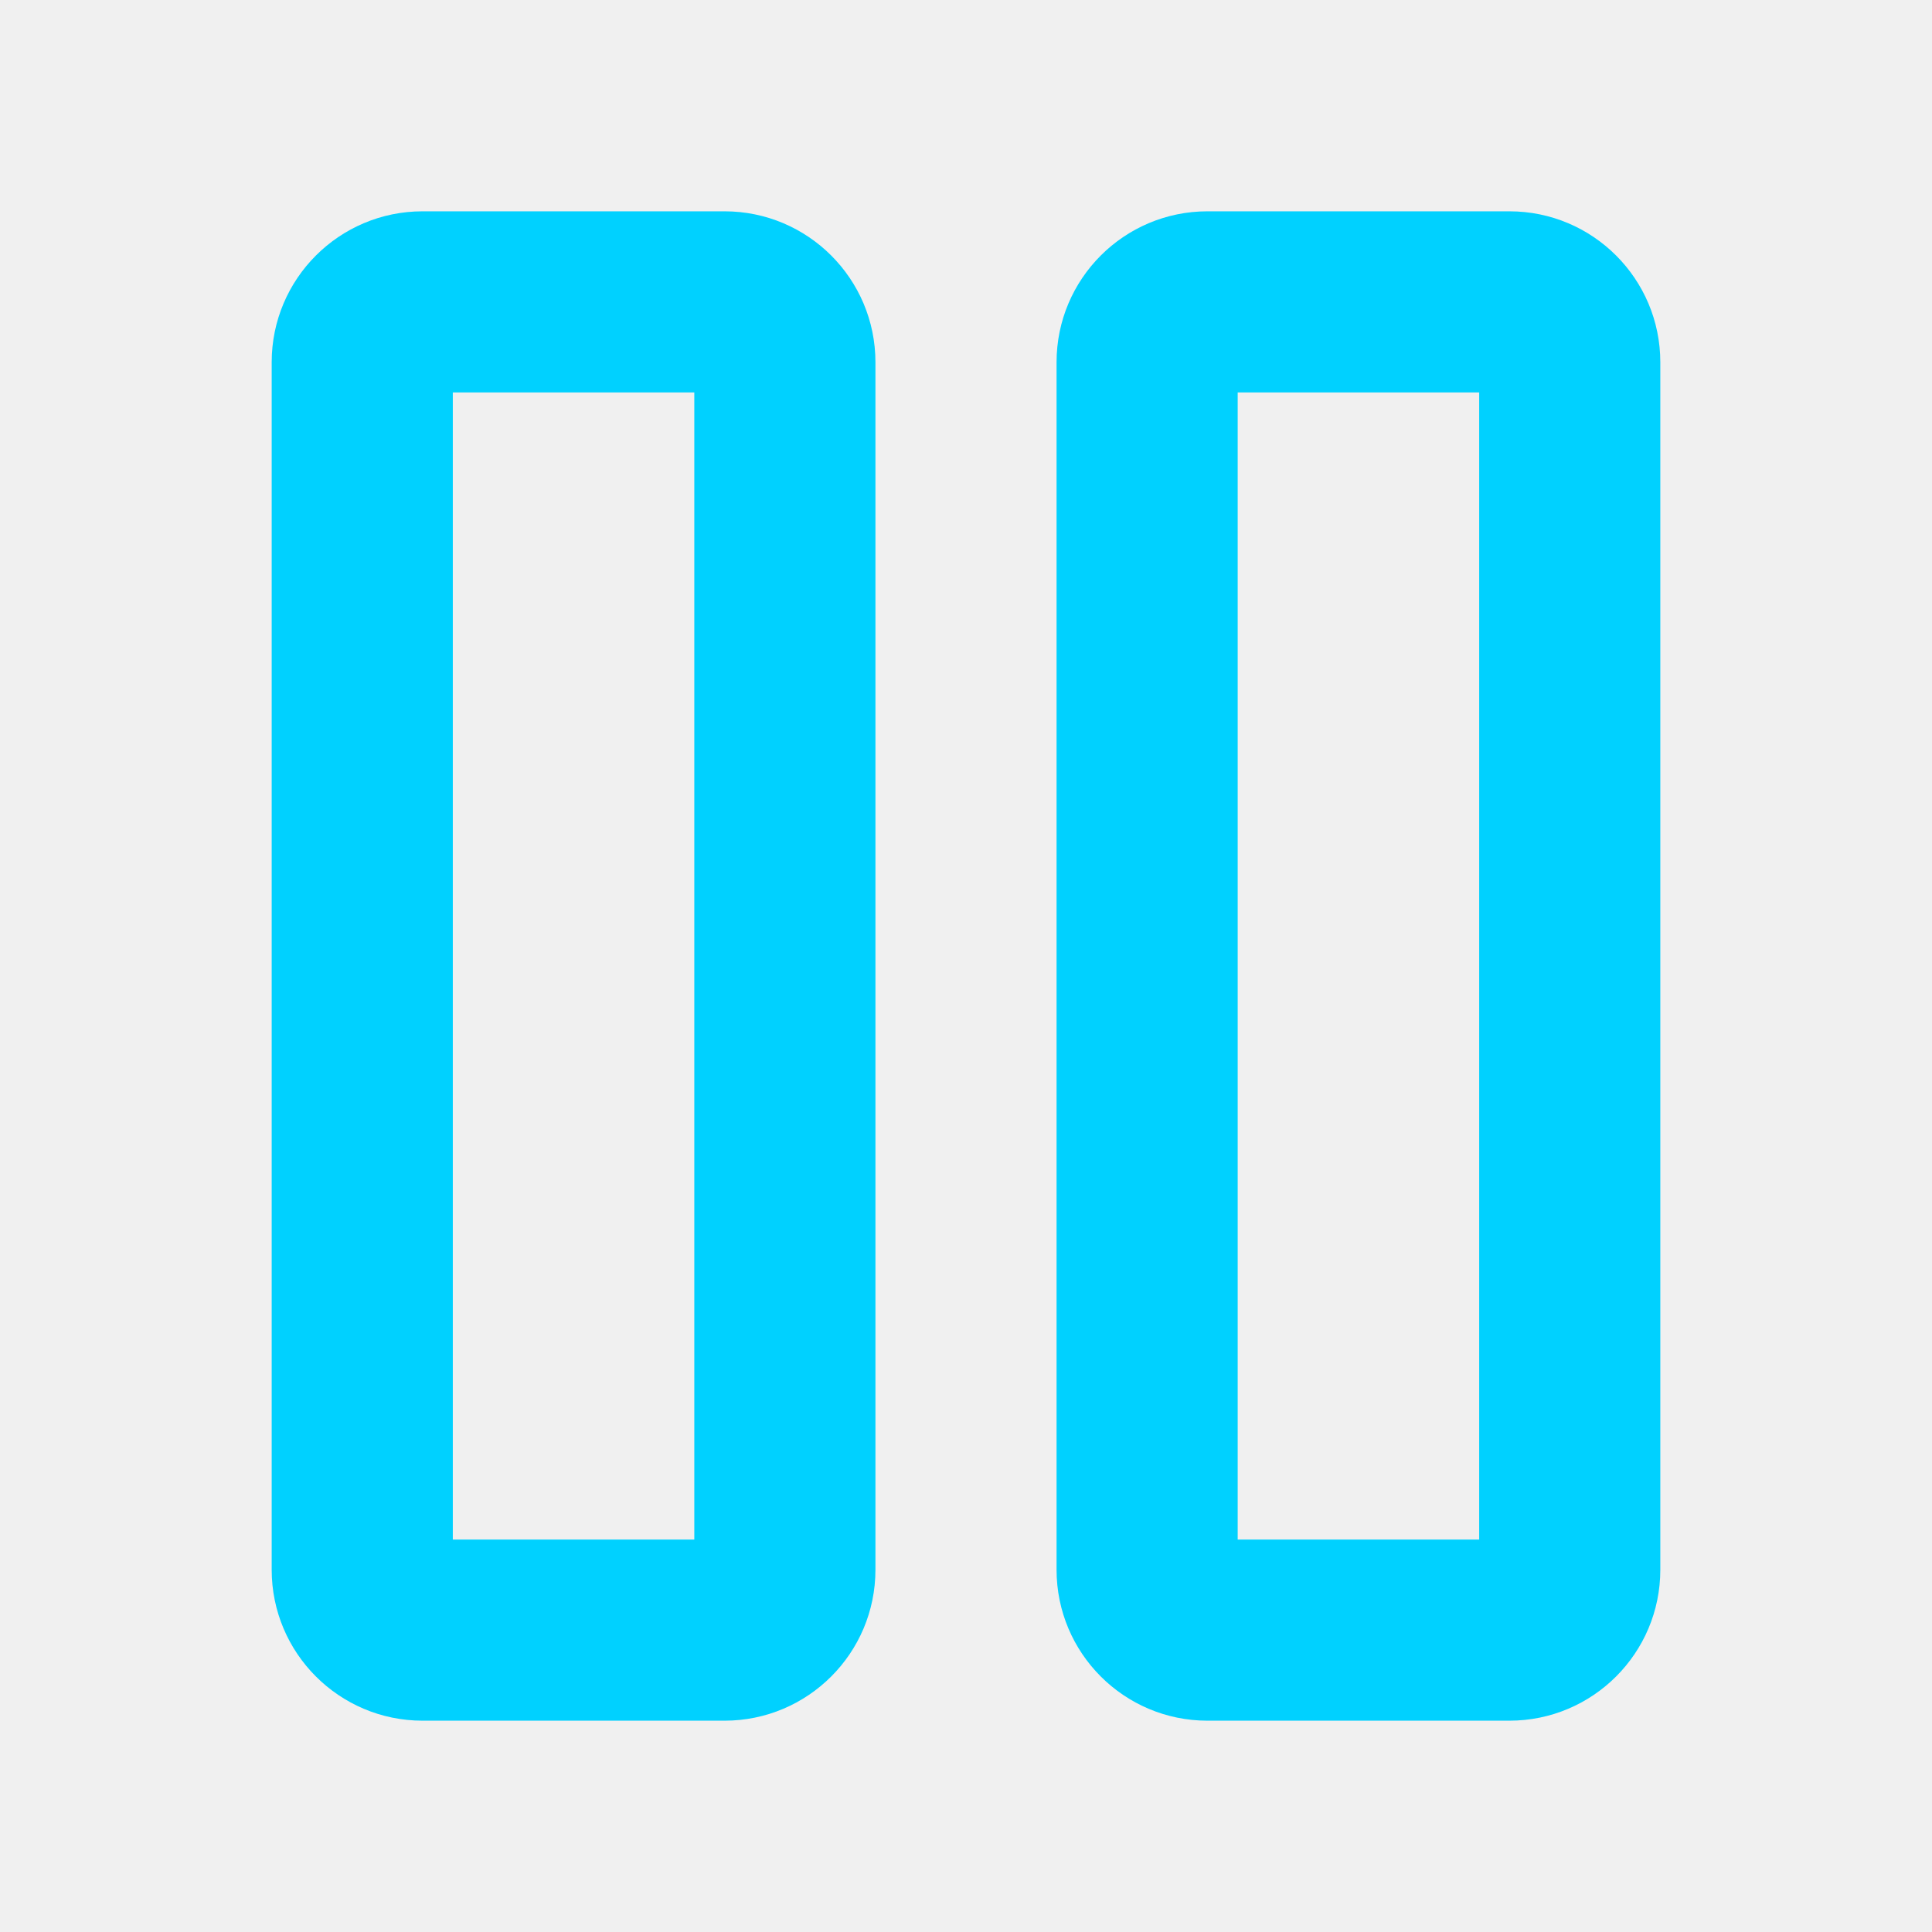
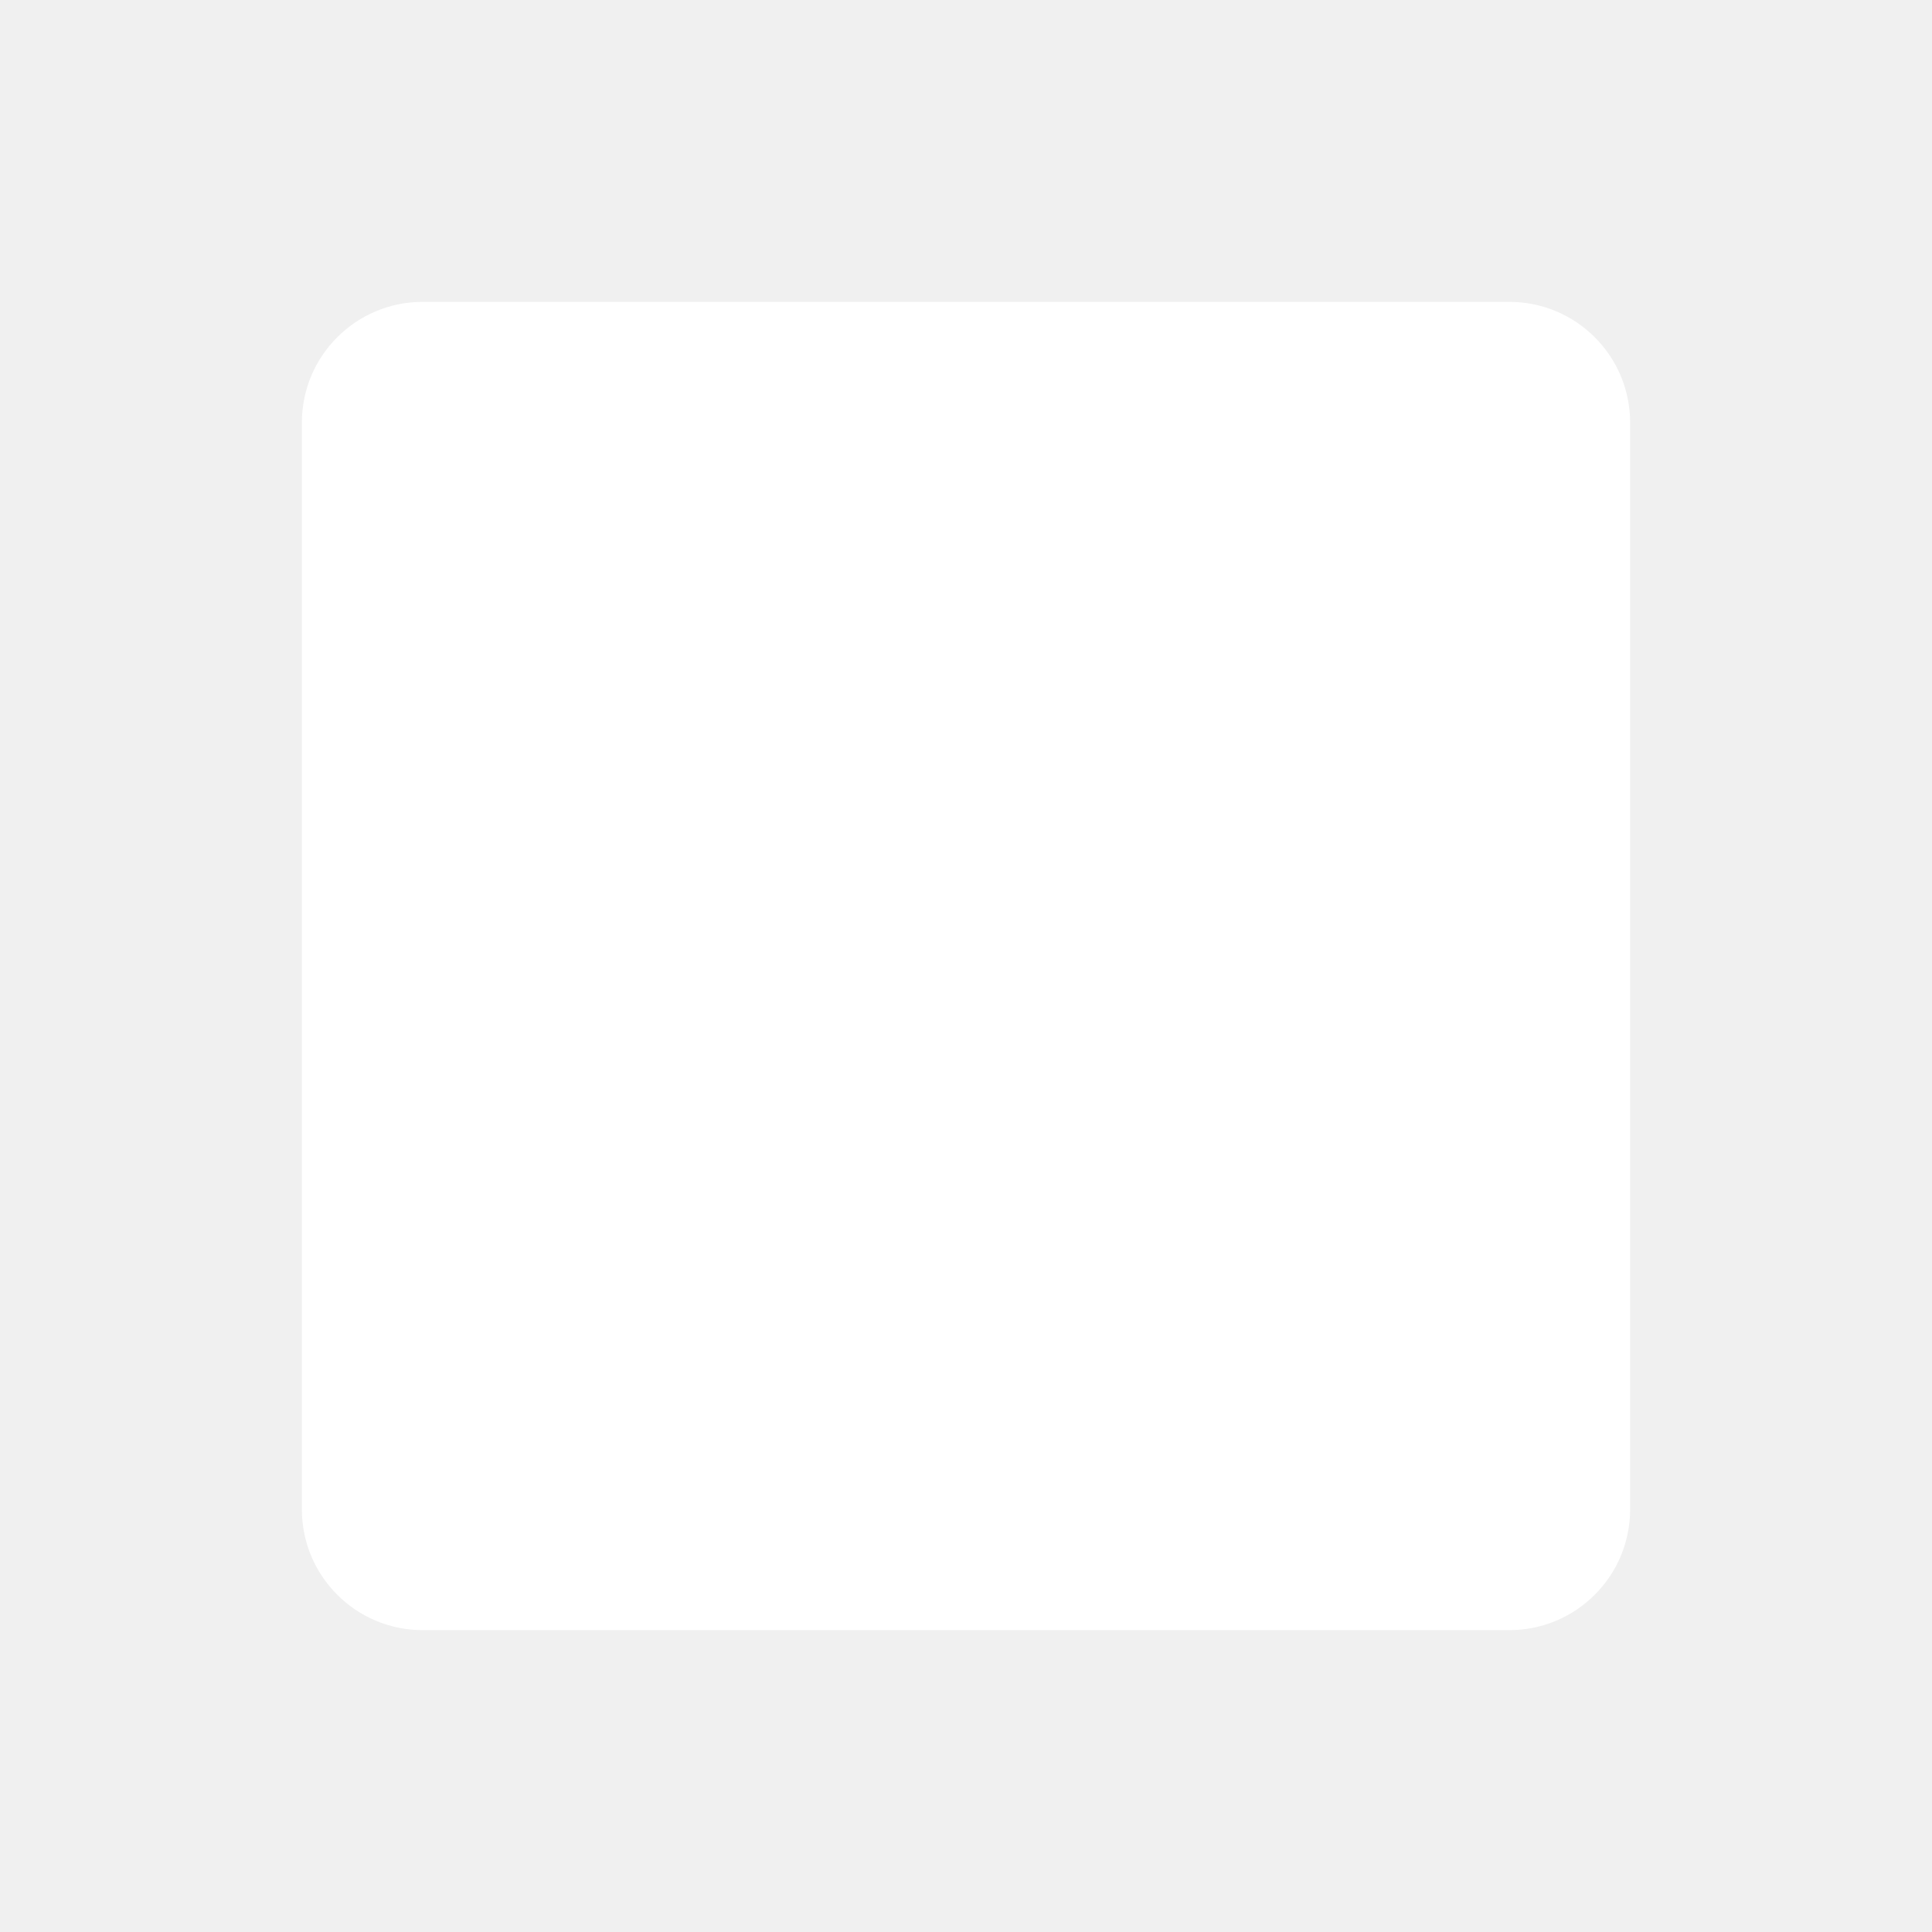
- <svg xmlns="http://www.w3.org/2000/svg" width="32" height="32" fill="#00d1ff" viewBox="0 0 256 256">
-   <path d="M200,28H160a20,20,0,0,0-20,20V208a20,20,0,0,0,20,20h40a20,20,0,0,0,20-20V48A20,20,0,0,0,200,28Zm-4,176H164V52h32ZM96,28H56A20,20,0,0,0,36,48V208a20,20,0,0,0,20,20H96a20,20,0,0,0,20-20V48A20,20,0,0,0,96,28ZM92,204H60V52H92Z" />
+ <svg xmlns="http://www.w3.org/2000/svg" width="32" height="32" fill="#ffffff" viewBox="0 0 256 256">
+   <path d="M216,56V200a16,16,0,0,1-16,16H56a16,16,0,0,1-16-16V56A16,16,0,0,1,56,40H200A16,16,0,0,1,216,56Z" />
</svg>
